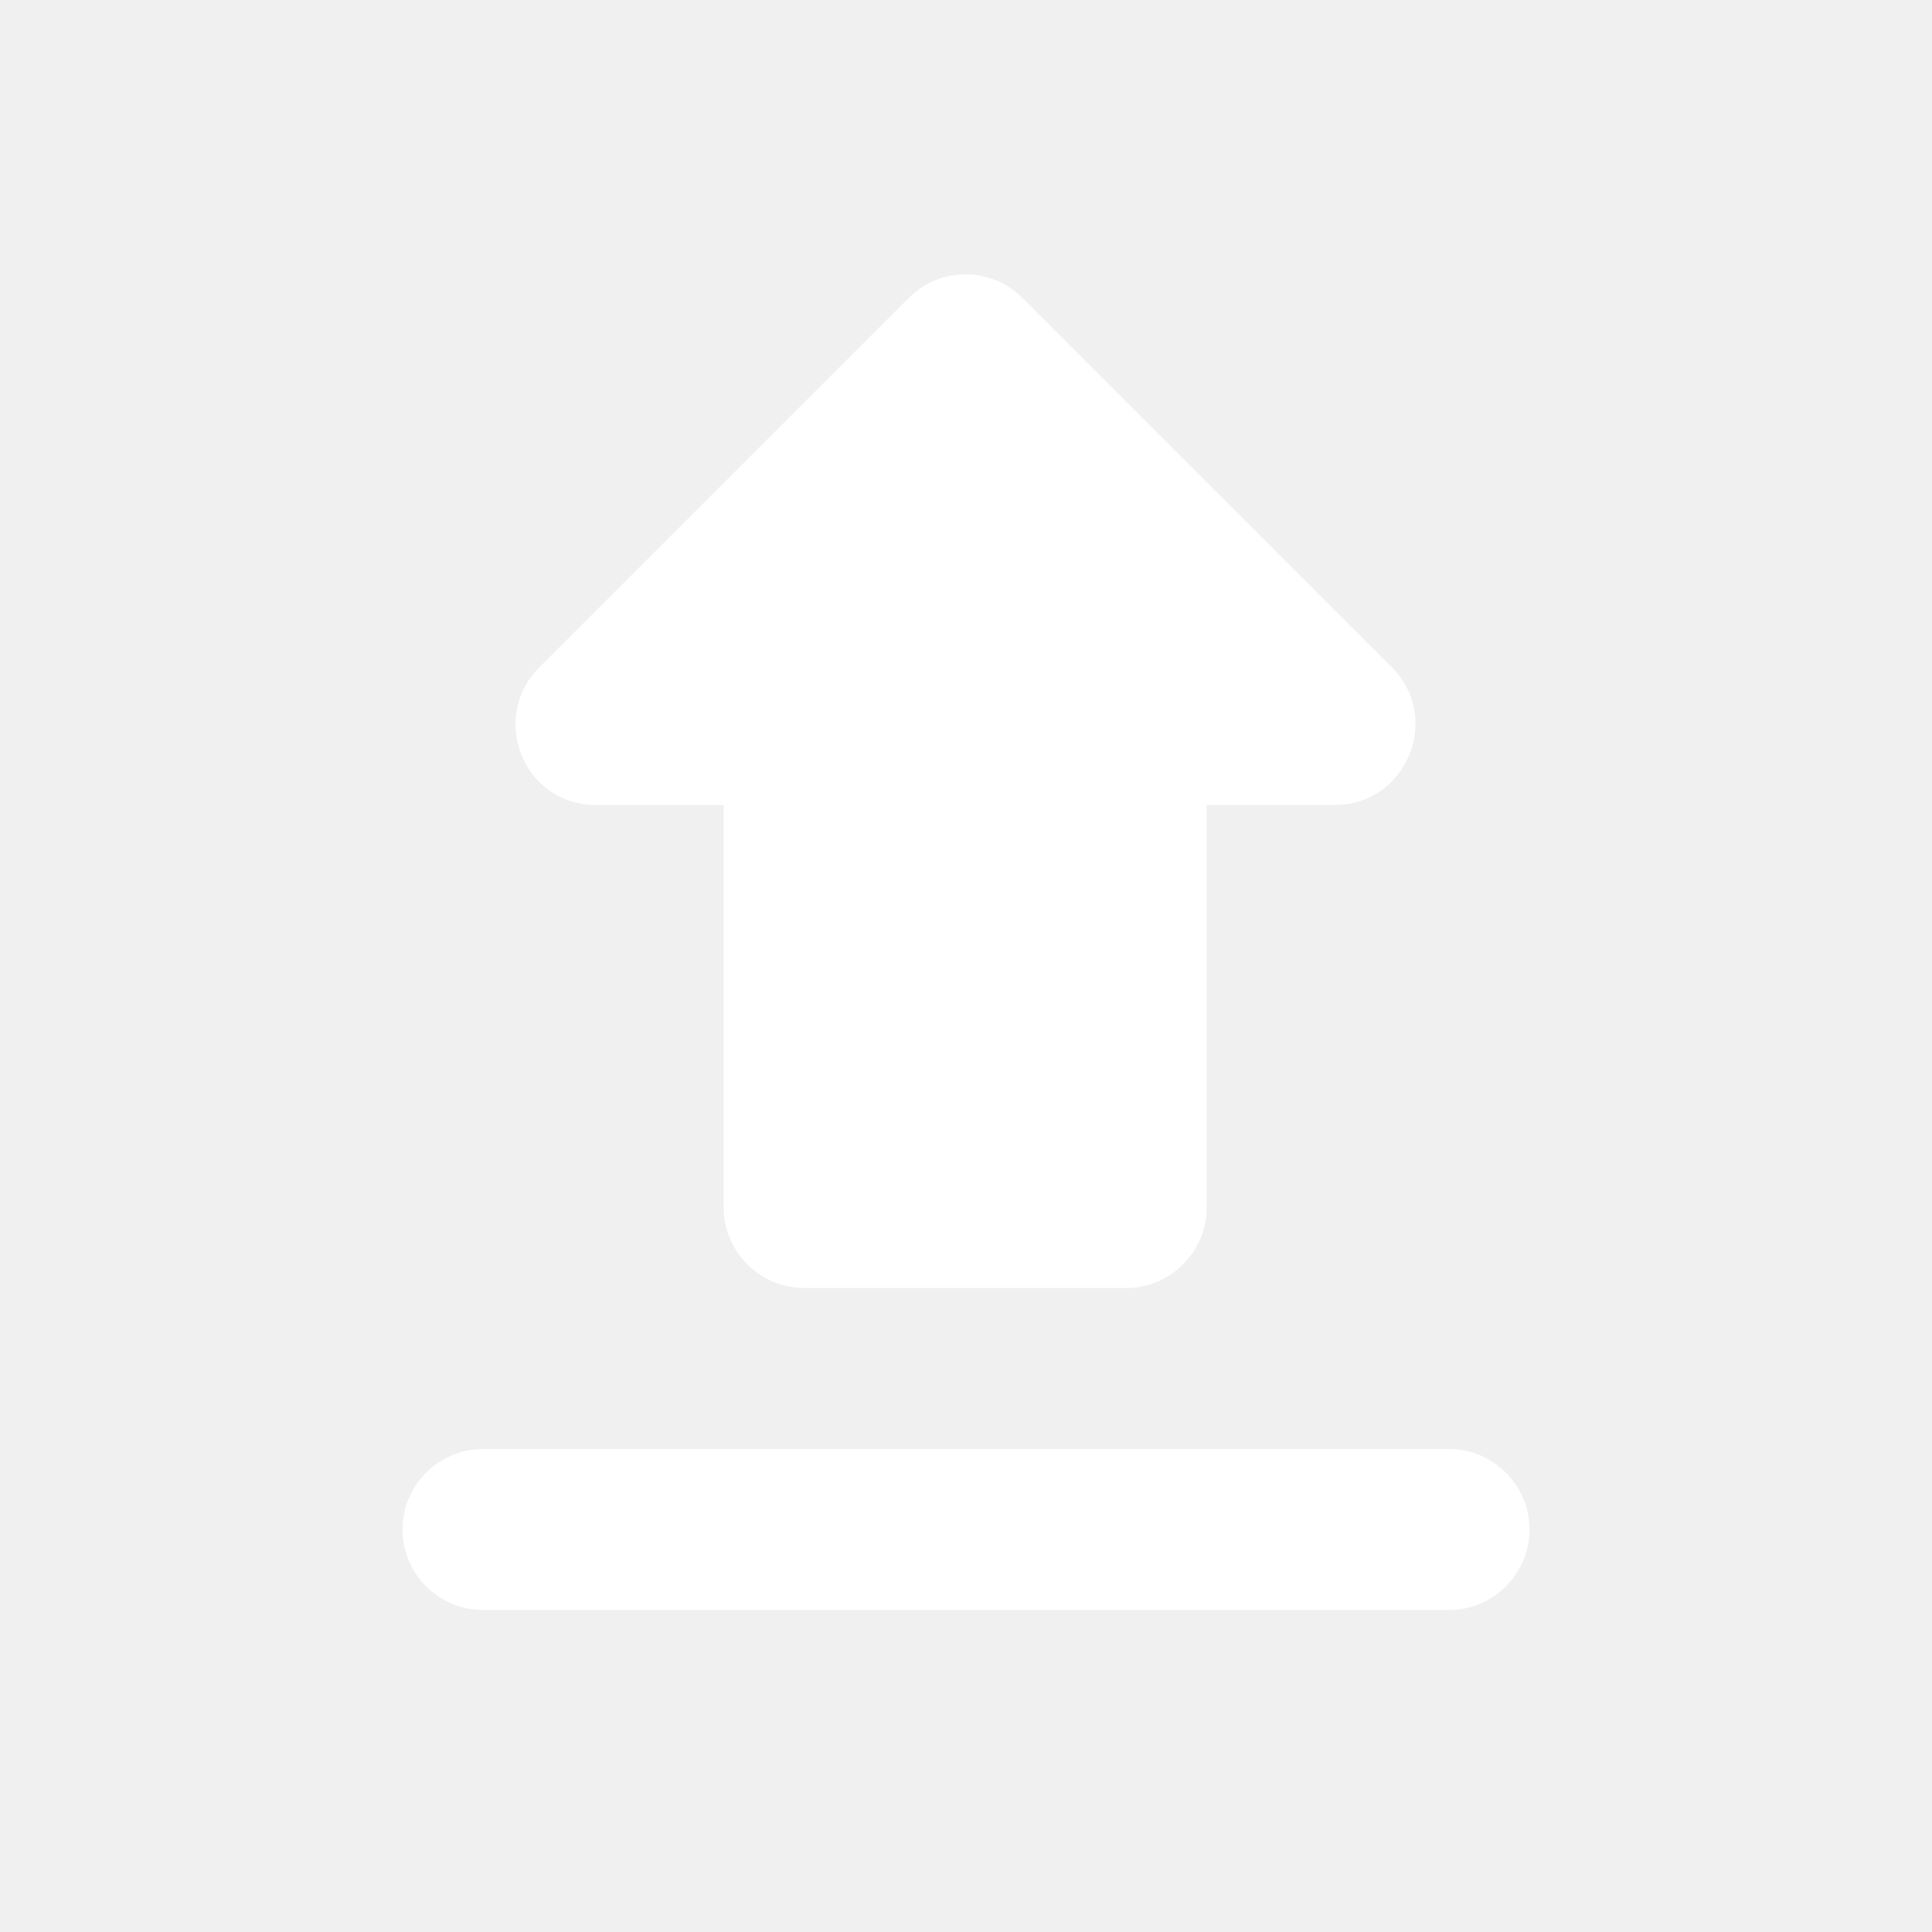
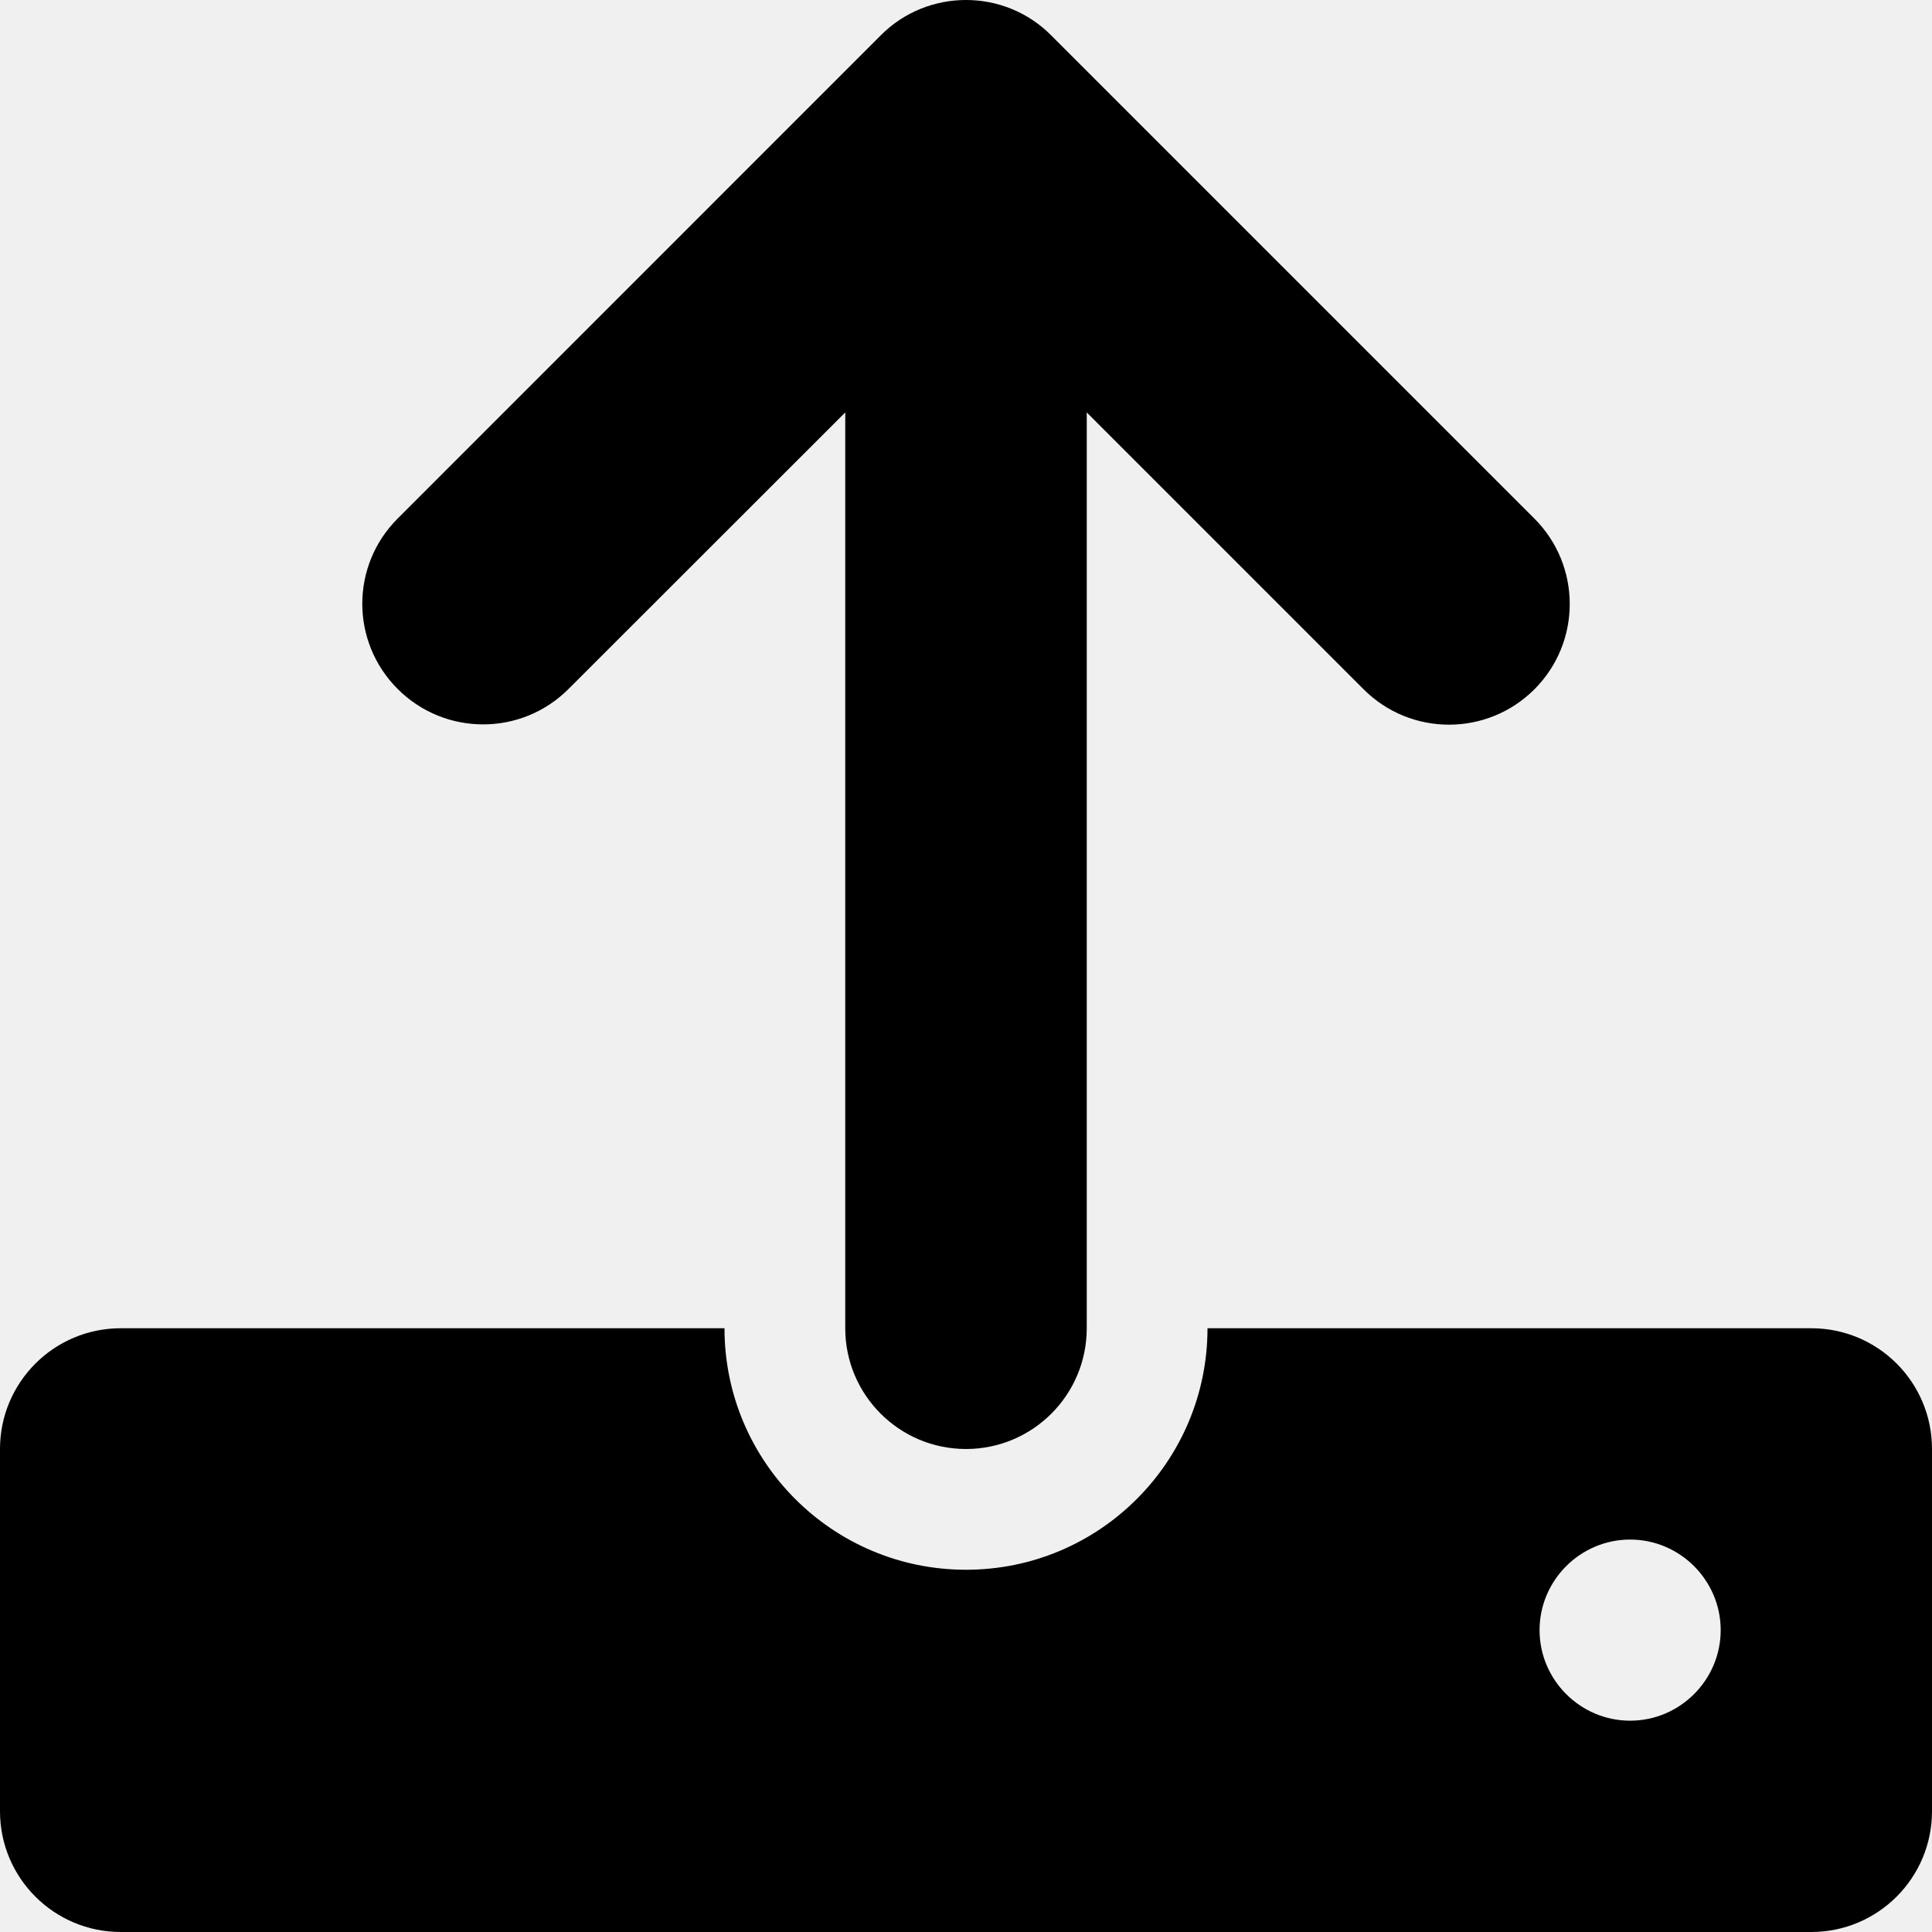
- <svg xmlns="http://www.w3.org/2000/svg" enable-background="new 0 0 24 24" height="24px" viewBox="0 0 24 24" width="24px" fill="#FFFFFF">
-   <g>
-     <rect fill="none" height="24" width="24" />
-   </g>
-   <g>
-     <path d="M7.4,10h1.59v5c0,0.55,0.45,1,1,1h4c0.55,0,1-0.45,1-1v-5h1.59c0.89,0,1.34-1.08,0.71-1.71L12.7,3.7 c-0.39-0.39-1.02-0.39-1.41,0L6.7,8.29C6.07,8.92,6.51,10,7.4,10z M5,19c0,0.55,0.45,1,1,1h12c0.55,0,1-0.45,1-1s-0.45-1-1-1H6 C5.45,18,5,18.45,5,19z" />
-   </g>
+ <svg xmlns="http://www.w3.org/2000/svg" viewBox="0 0 512 512">
+   <path d="M105.4 182.6c12.5 12.49 32.76 12.5 45.25 .001L224 109.3V352c0 17.67 14.33 32 32 32c17.67 0 32-14.33 32-32V109.3l73.38 73.38c12.49 12.49 32.75 12.49 45.25-.001c12.49-12.49 12.49-32.75 0-45.25l-128-128C272.4 3.125 264.2 0 256 0S239.6 3.125 233.4 9.375L105.4 137.4C92.88 149.9 92.88 170.1 105.4 182.6zM480 352h-160c0 35.35-28.65 64-64 64s-64-28.65-64-64H32c-17.67 0-32 14.33-32 32v96c0 17.67 14.33 32 32 32h448c17.67 0 32-14.33 32-32v-96C512 366.3 497.7 352 480 352zM432 456c-13.2 0-24-10.8-24-24c0-13.2 10.8-24 24-24s24 10.8 24 24C456 445.2 445.2 456 432 456z" />
</svg>
